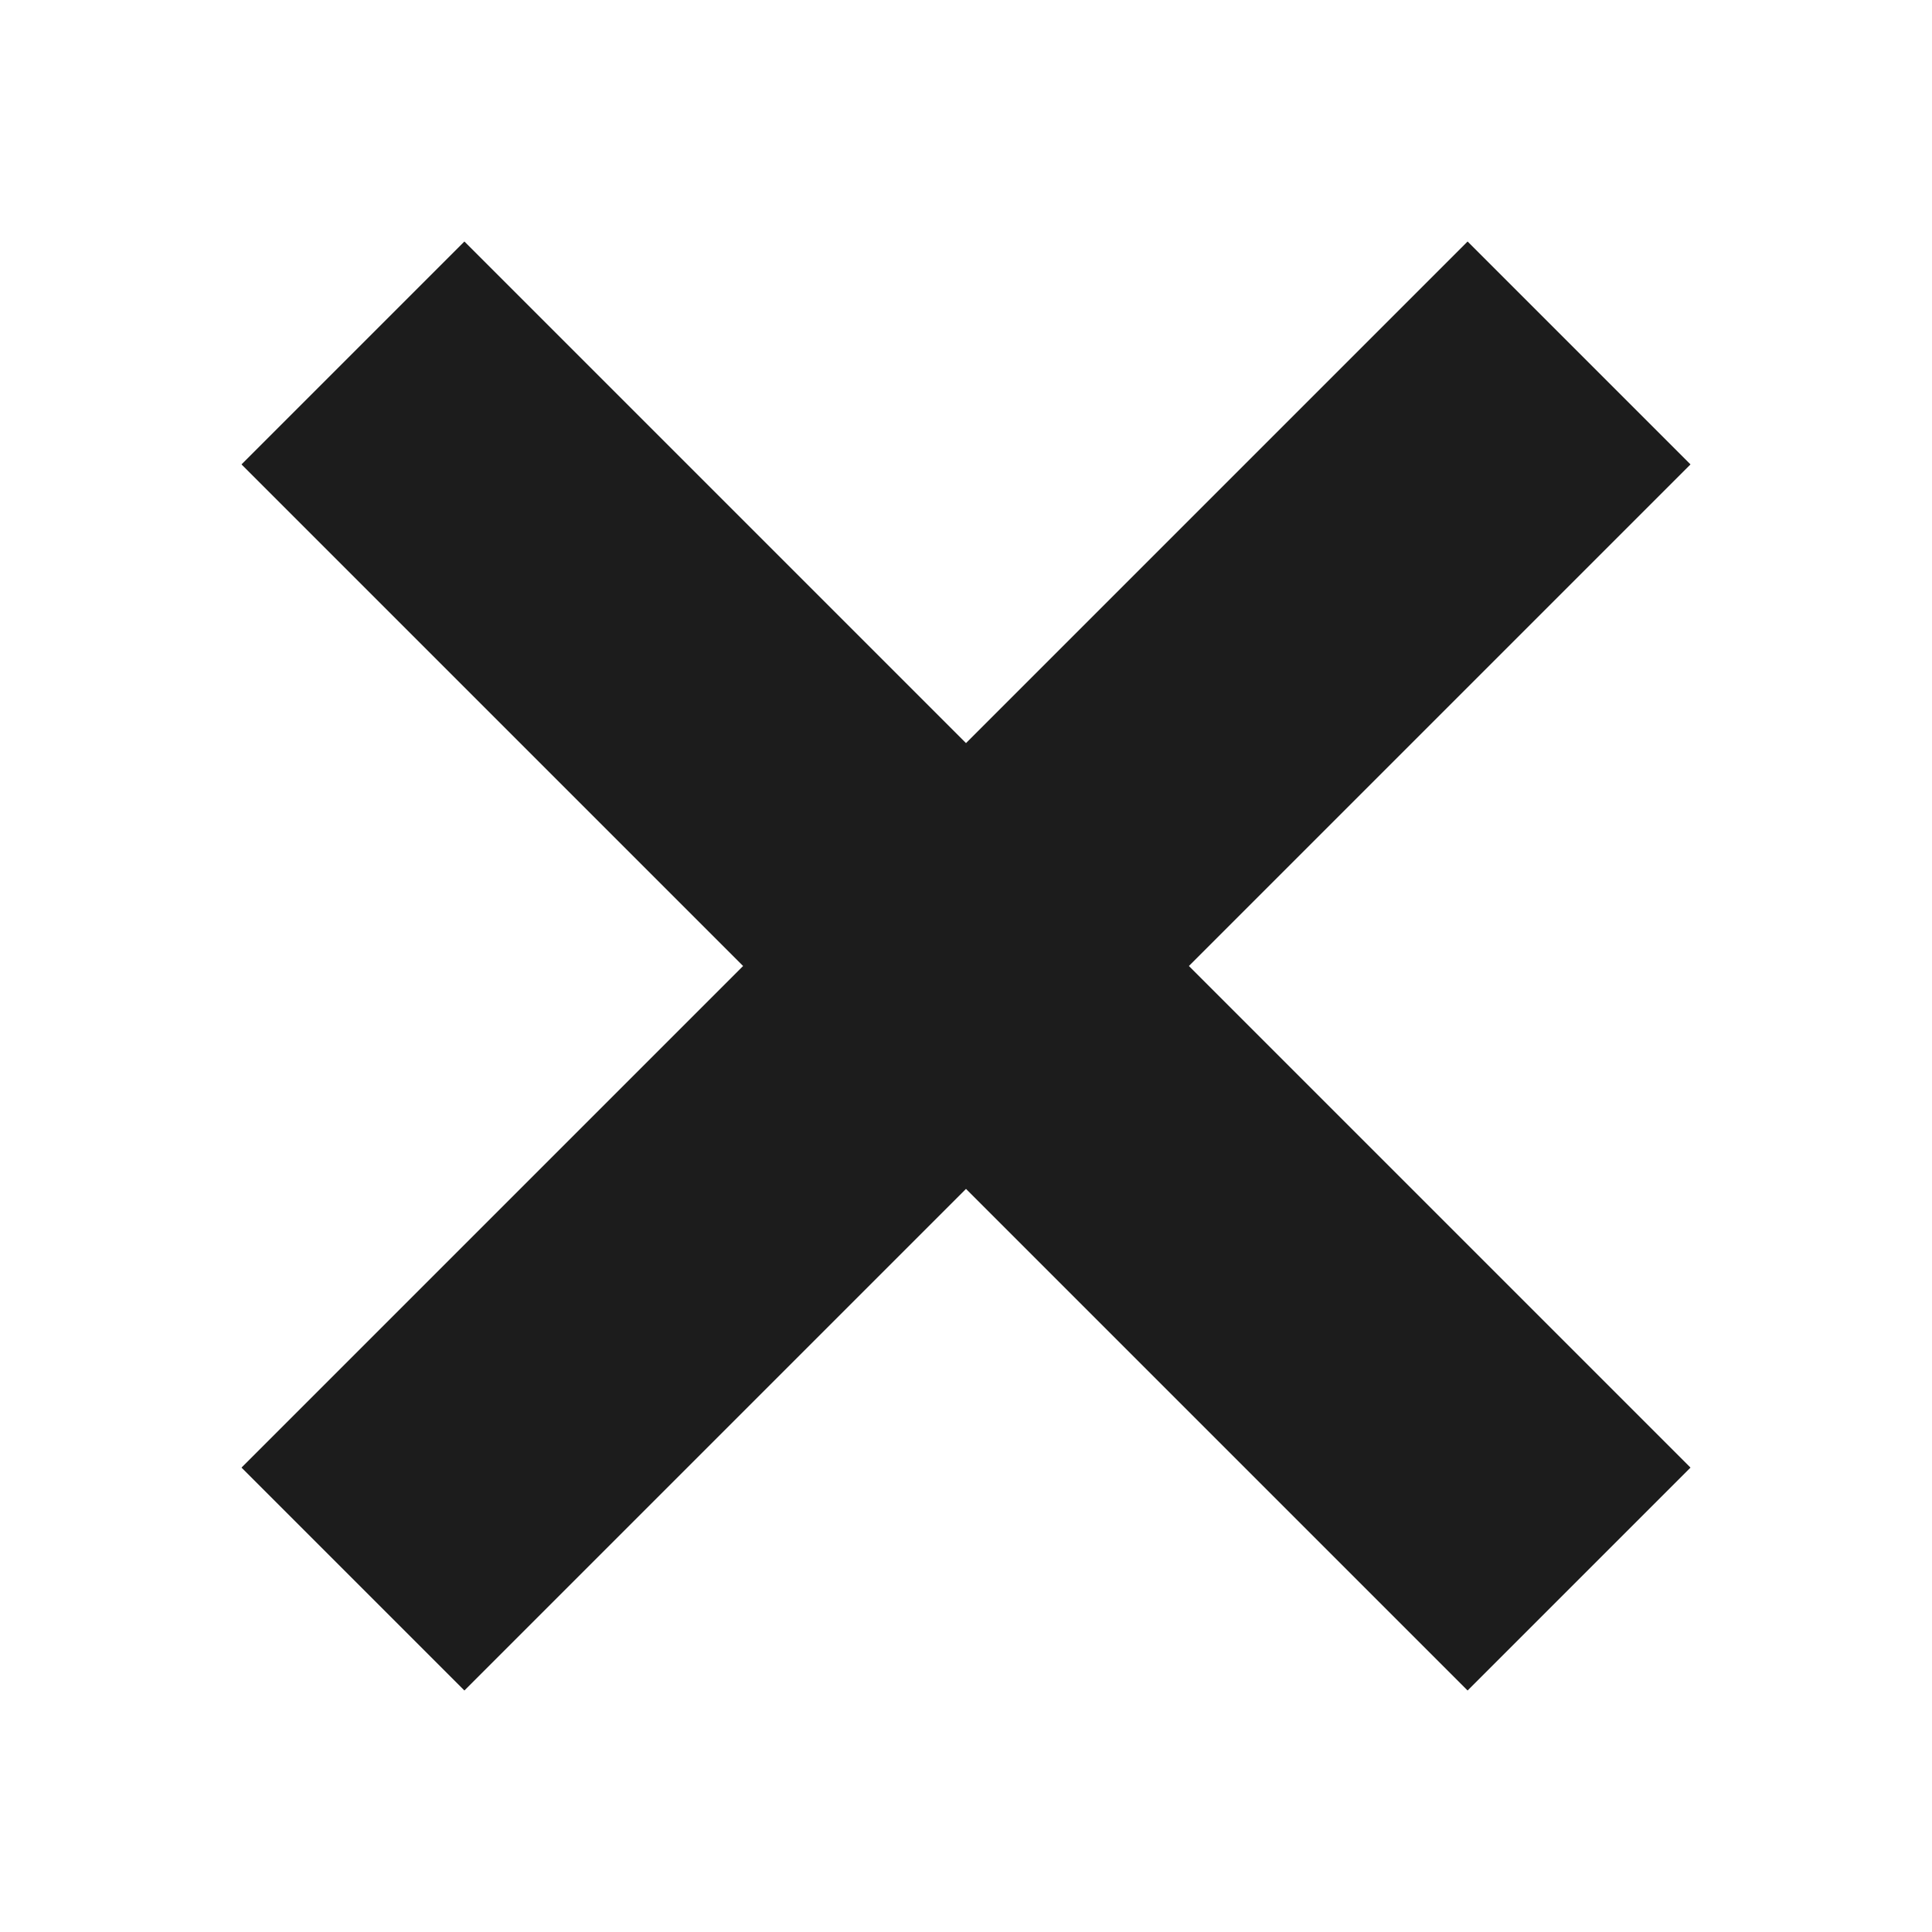
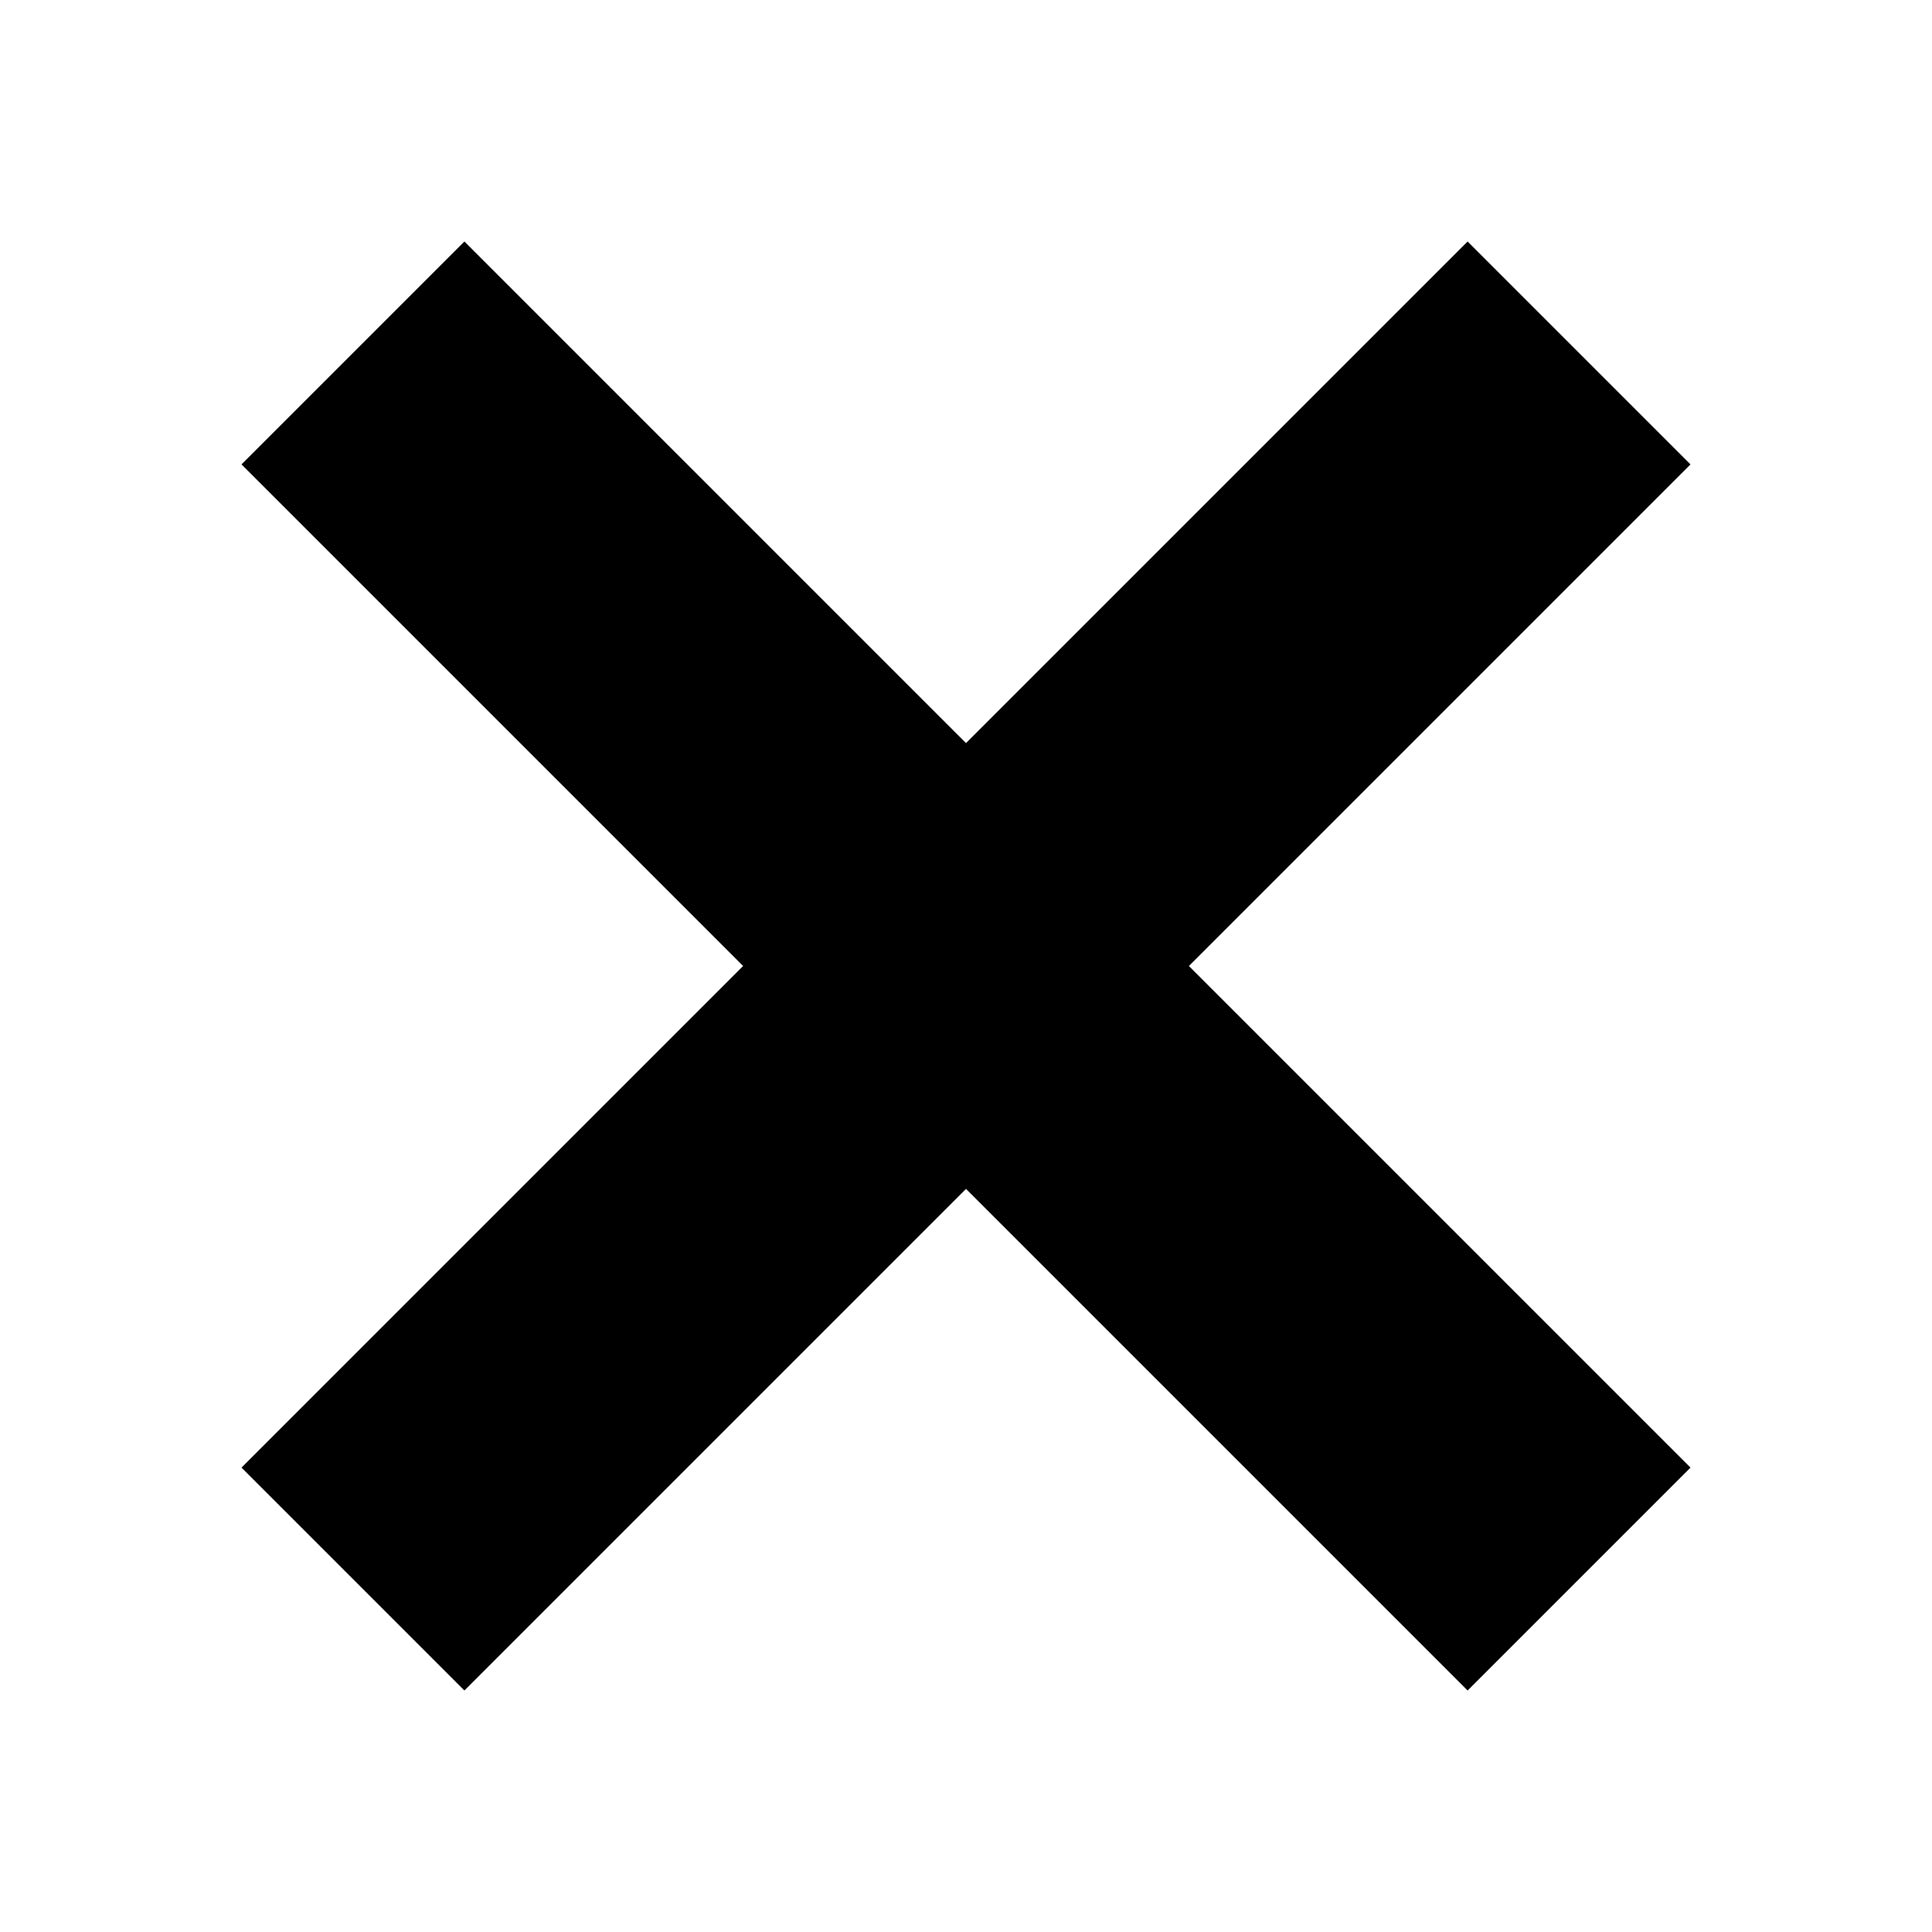
<svg xmlns="http://www.w3.org/2000/svg" width="24" height="24" viewBox="0 0 24 24" fill="none">
-   <path fill-rule="evenodd" clip-rule="evenodd" d="M14.769 12L21 18.231L18.231 21L12 14.769L5.769 21L3 18.231L9.231 12L3 5.769L5.769 3L12 9.231L18.231 3L21 5.769L14.769 12Z" fill="#1C1C1C" />
+   <path fill-rule="evenodd" clip-rule="evenodd" d="M14.769 12L21 18.231L18.231 21L12 14.769L5.769 21L3 18.231L9.231 12L3 5.769L5.769 3L12 9.231L18.231 3L21 5.769L14.769 12Z" fill="#000000" />
</svg>
